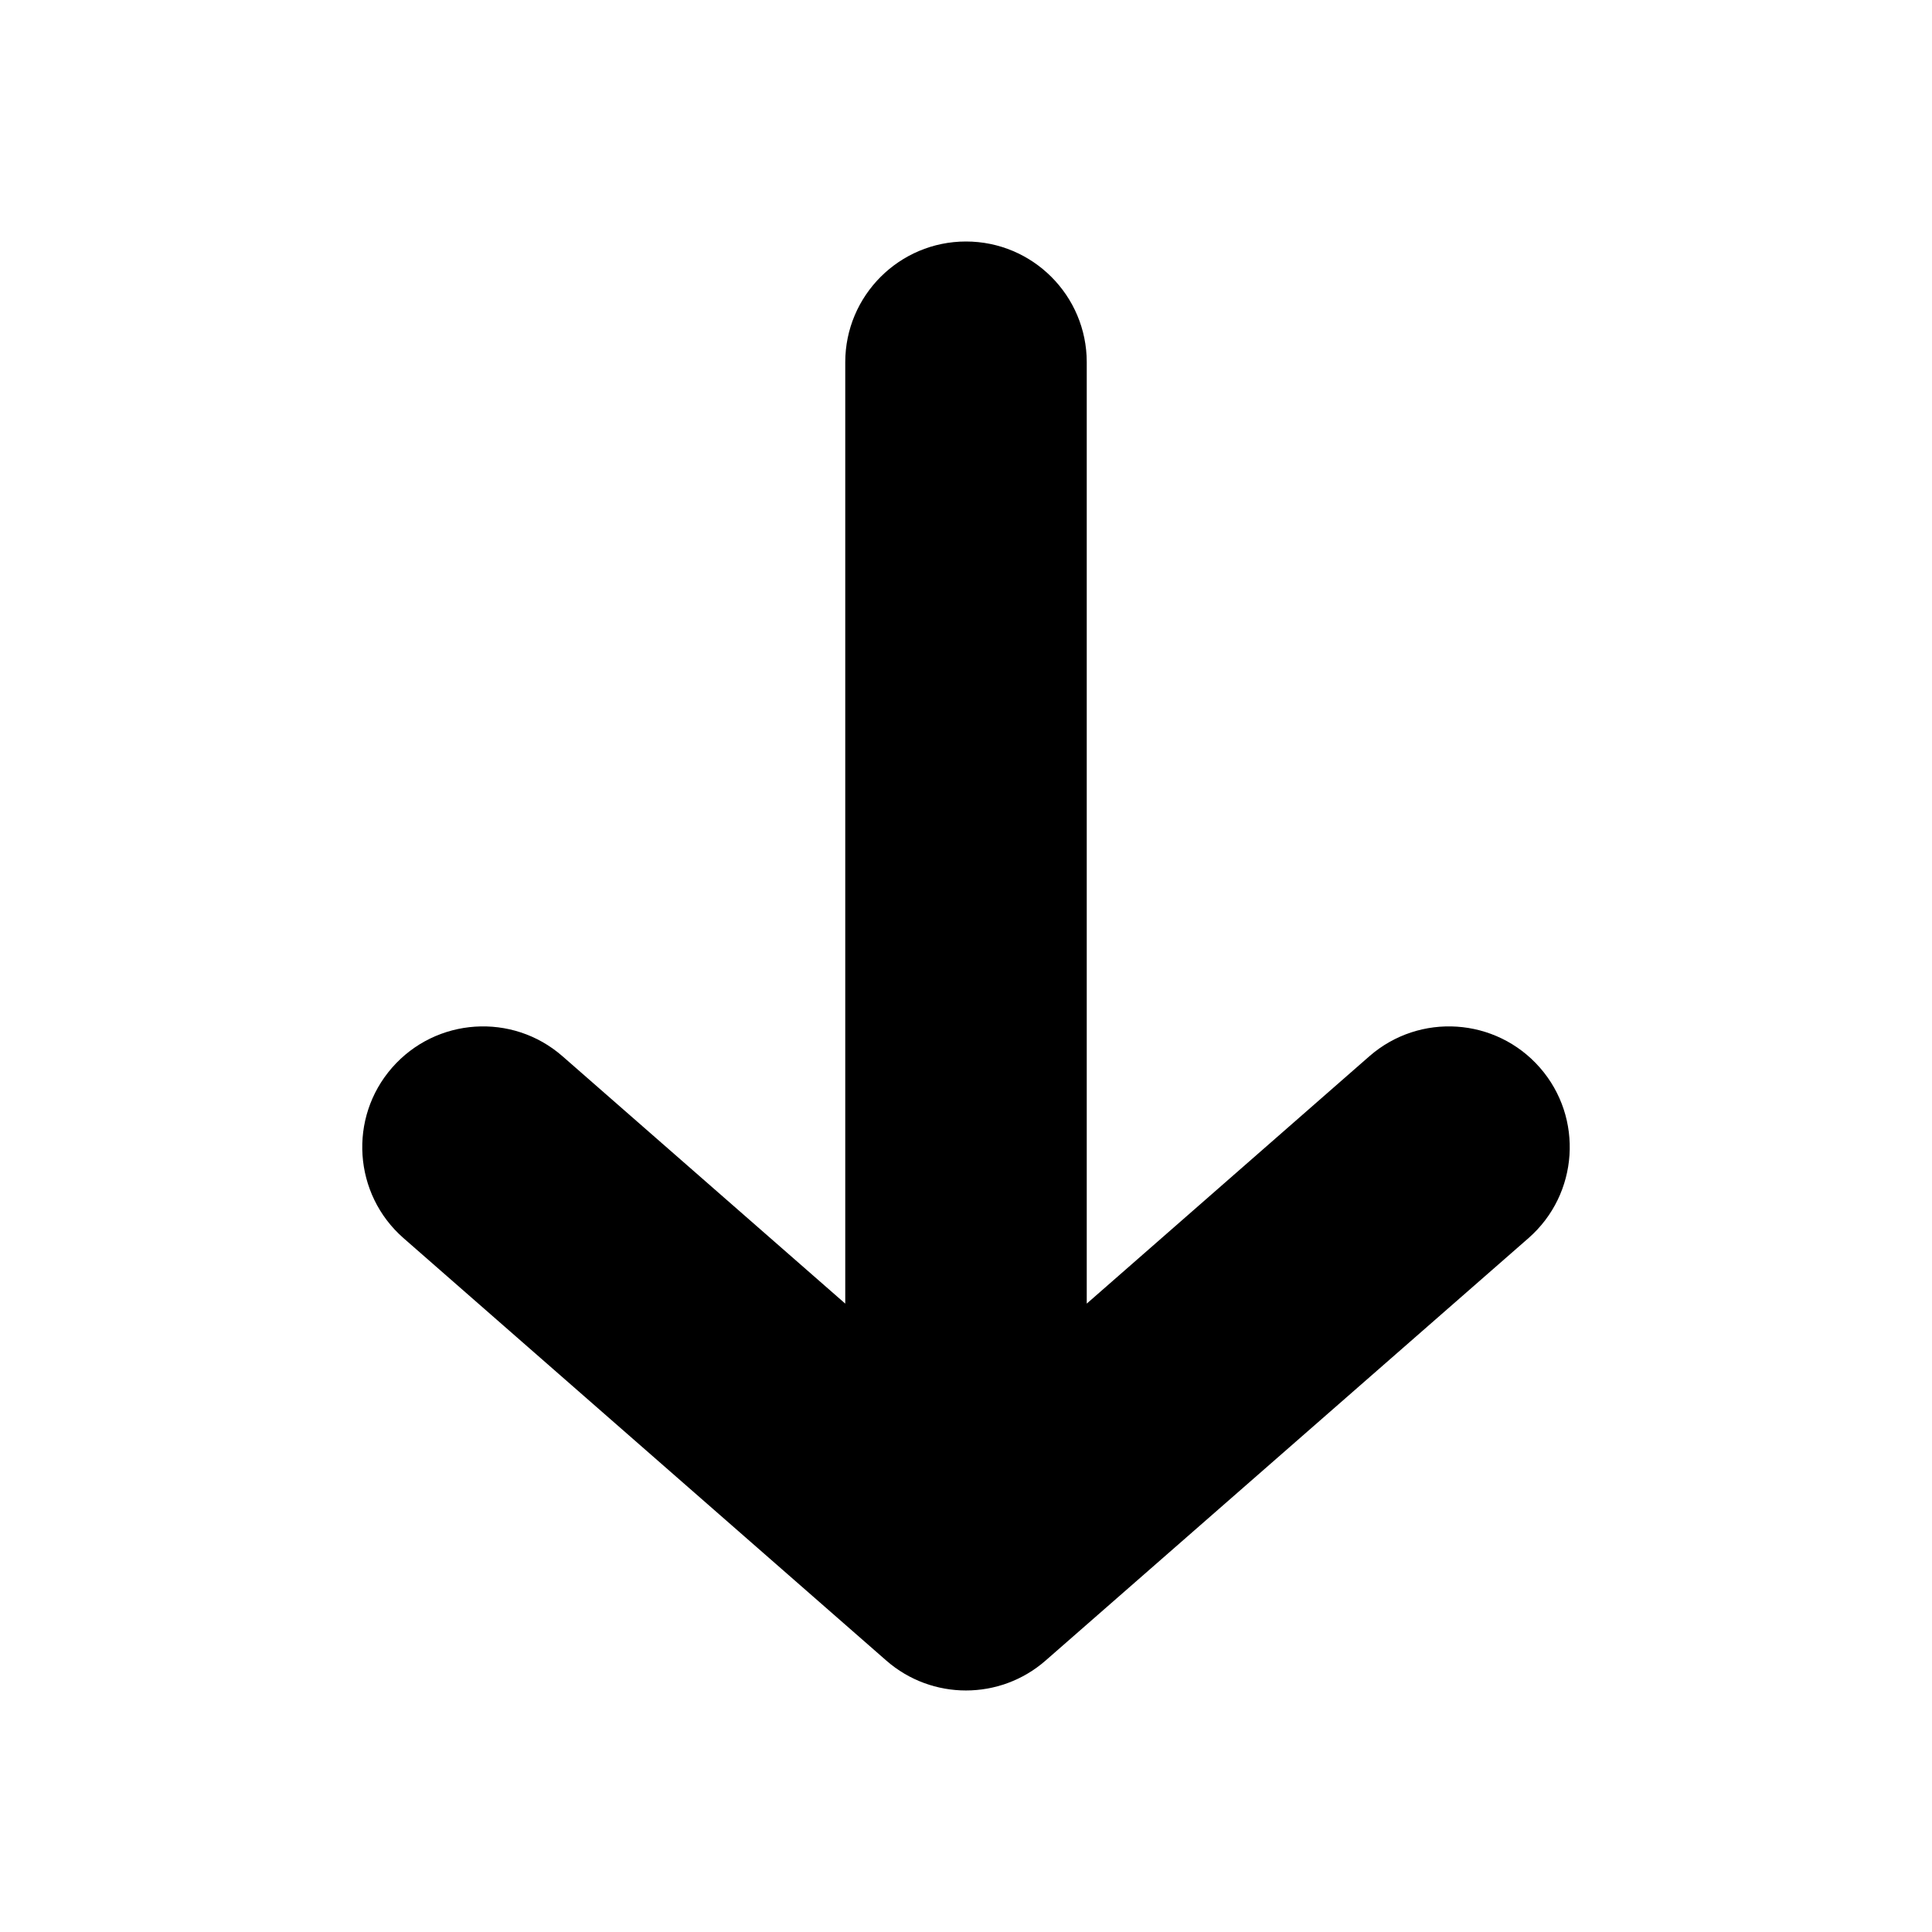
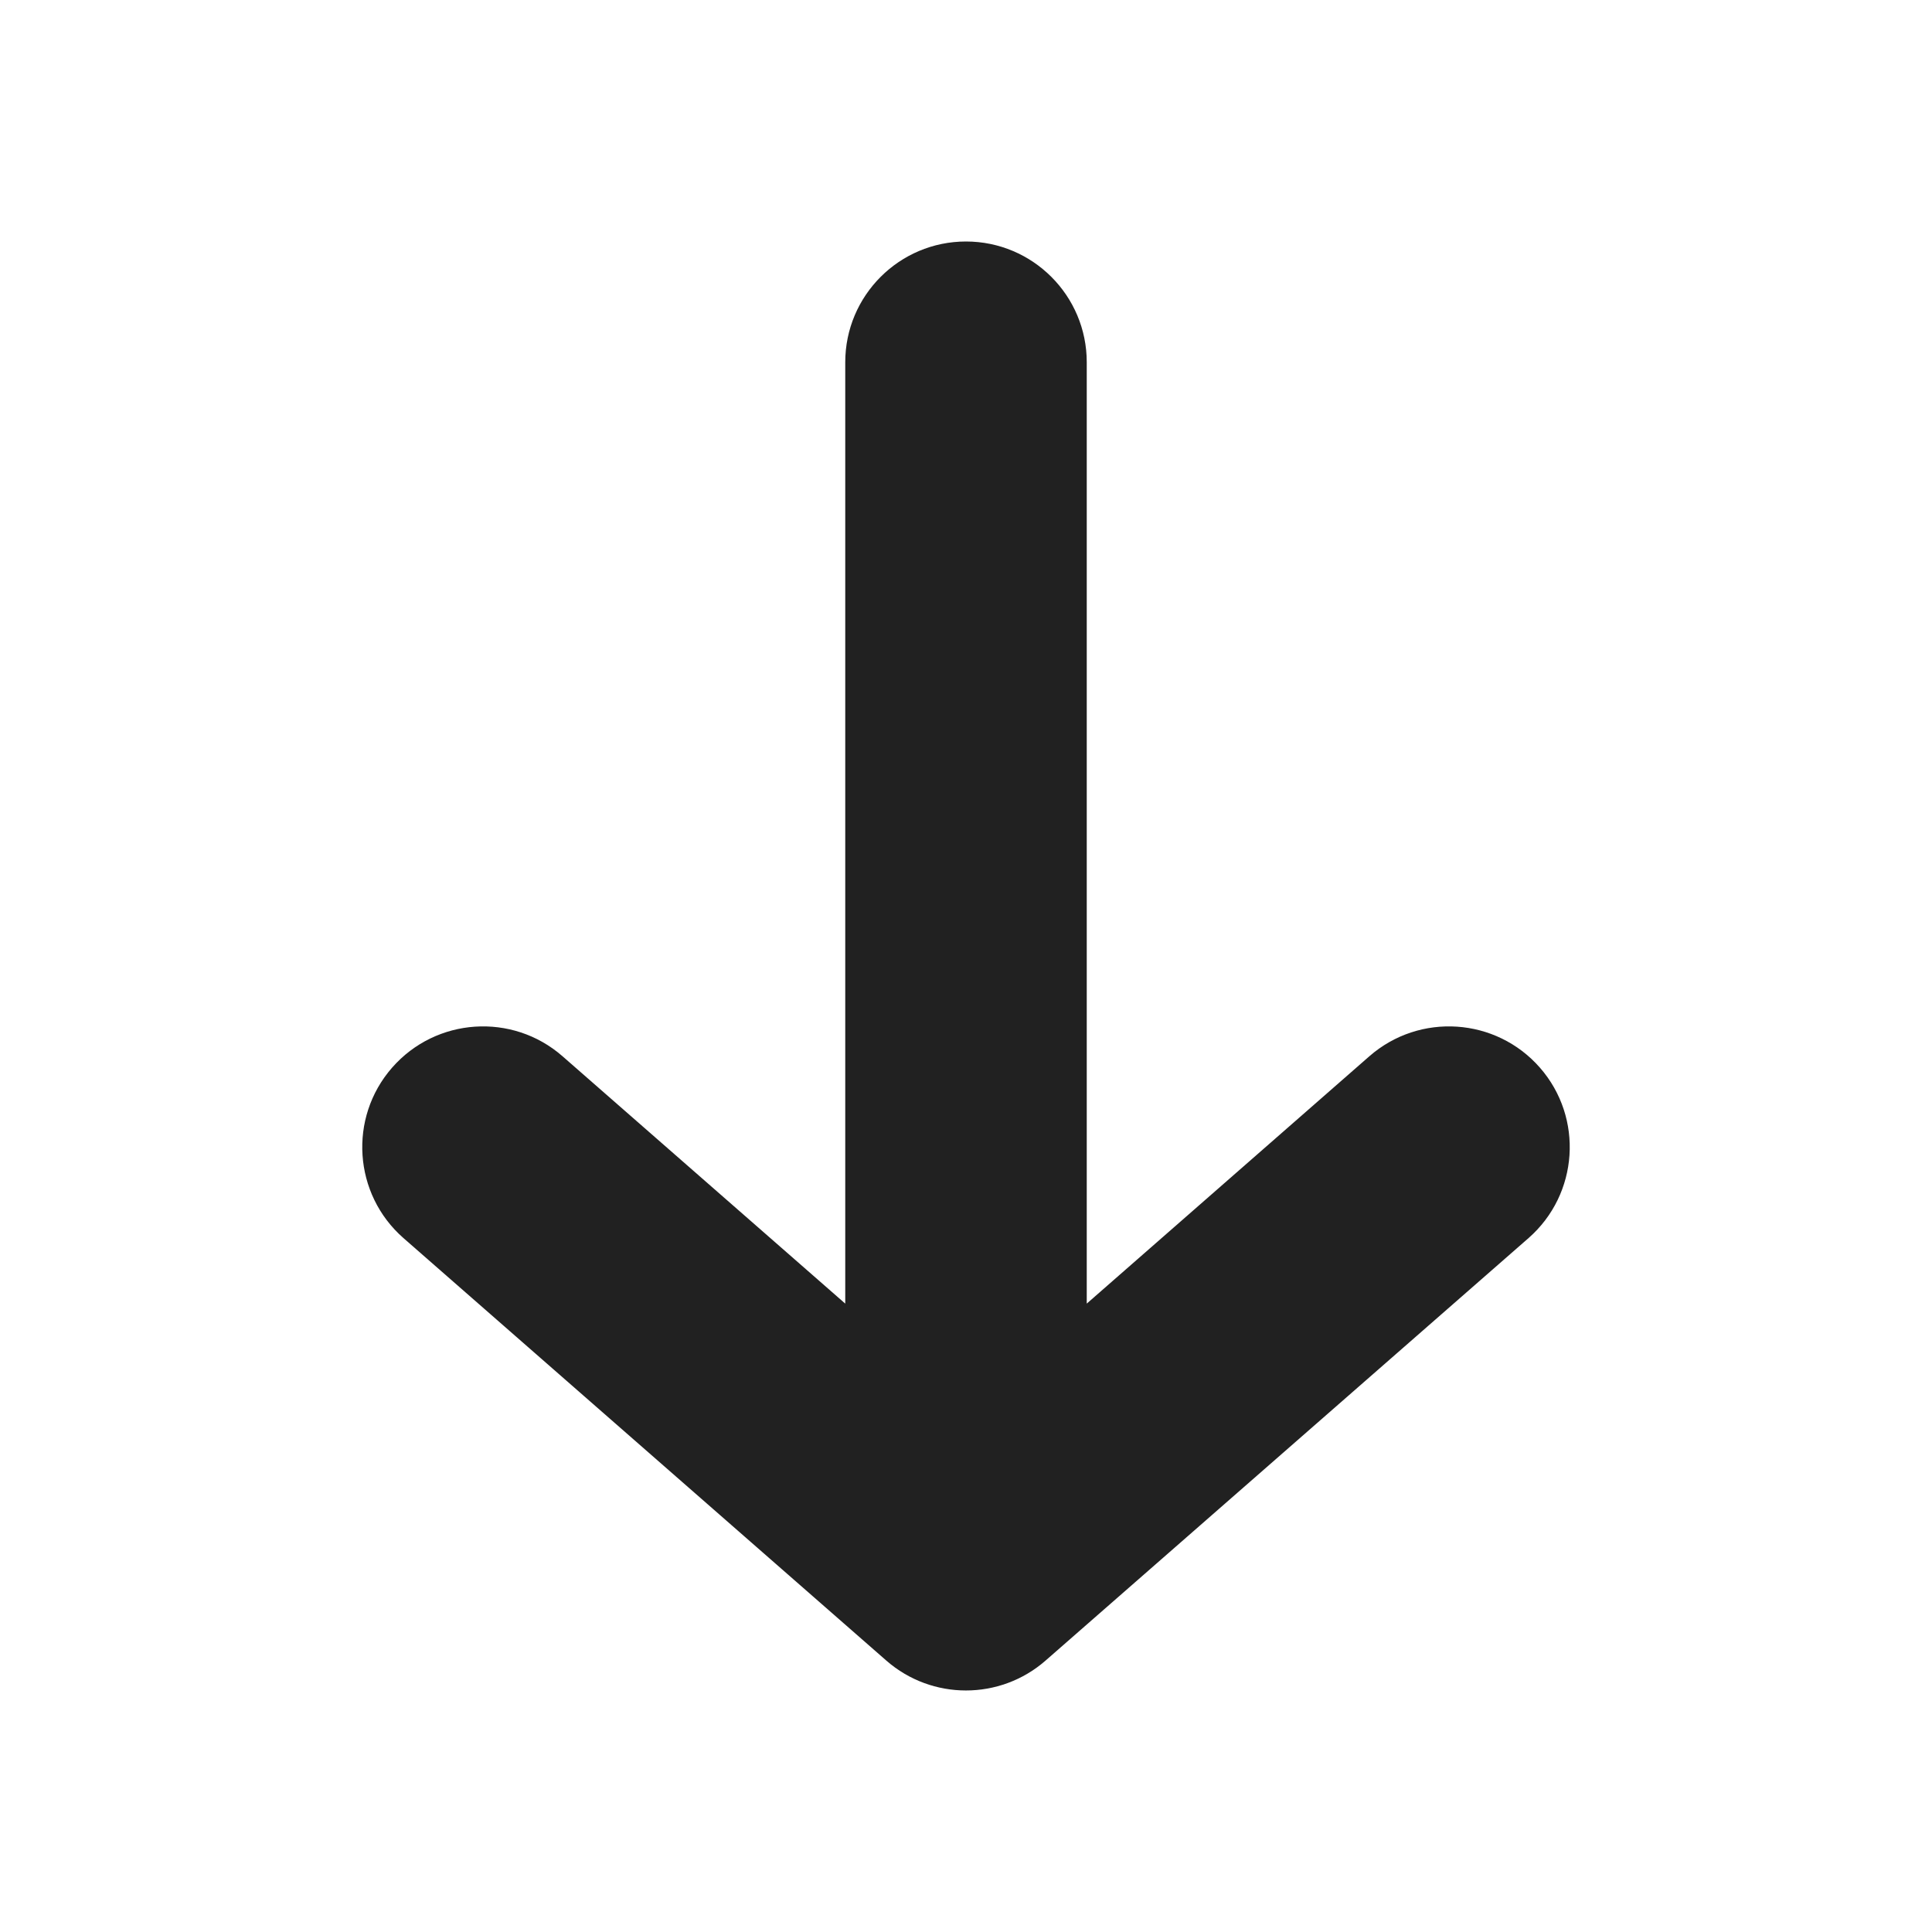
<svg xmlns="http://www.w3.org/2000/svg" width="16" height="16" viewBox="0 0 16 16" fill="none">
-   <path d="M11.341 8.747C11.757 8.384 12.389 8.426 12.753 8.842C13.116 9.257 13.074 9.889 12.659 10.253L8.658 13.753C8.281 14.082 7.718 14.082 7.341 13.753L3.341 10.253C2.926 9.889 2.884 9.257 3.247 8.842C3.611 8.426 4.243 8.384 4.658 8.747L7 10.796L7 3C7 2.448 7.448 2 8 2C8.552 2 9 2.448 9 3L9 10.796L11.341 8.747Z" fill="black" />
+   <path d="M11.341 8.747C11.757 8.384 12.389 8.426 12.753 8.842C13.116 9.257 13.074 9.889 12.659 10.253L8.658 13.753C8.281 14.082 7.718 14.082 7.341 13.753L3.341 10.253C2.926 9.889 2.884 9.257 3.247 8.842C3.611 8.426 4.243 8.384 4.658 8.747L7 10.796L7 3C7 2.448 7.448 2 8 2C8.552 2 9 2.448 9 3L9 10.796L11.341 8.747Z" fill="#212121" />
</svg>
